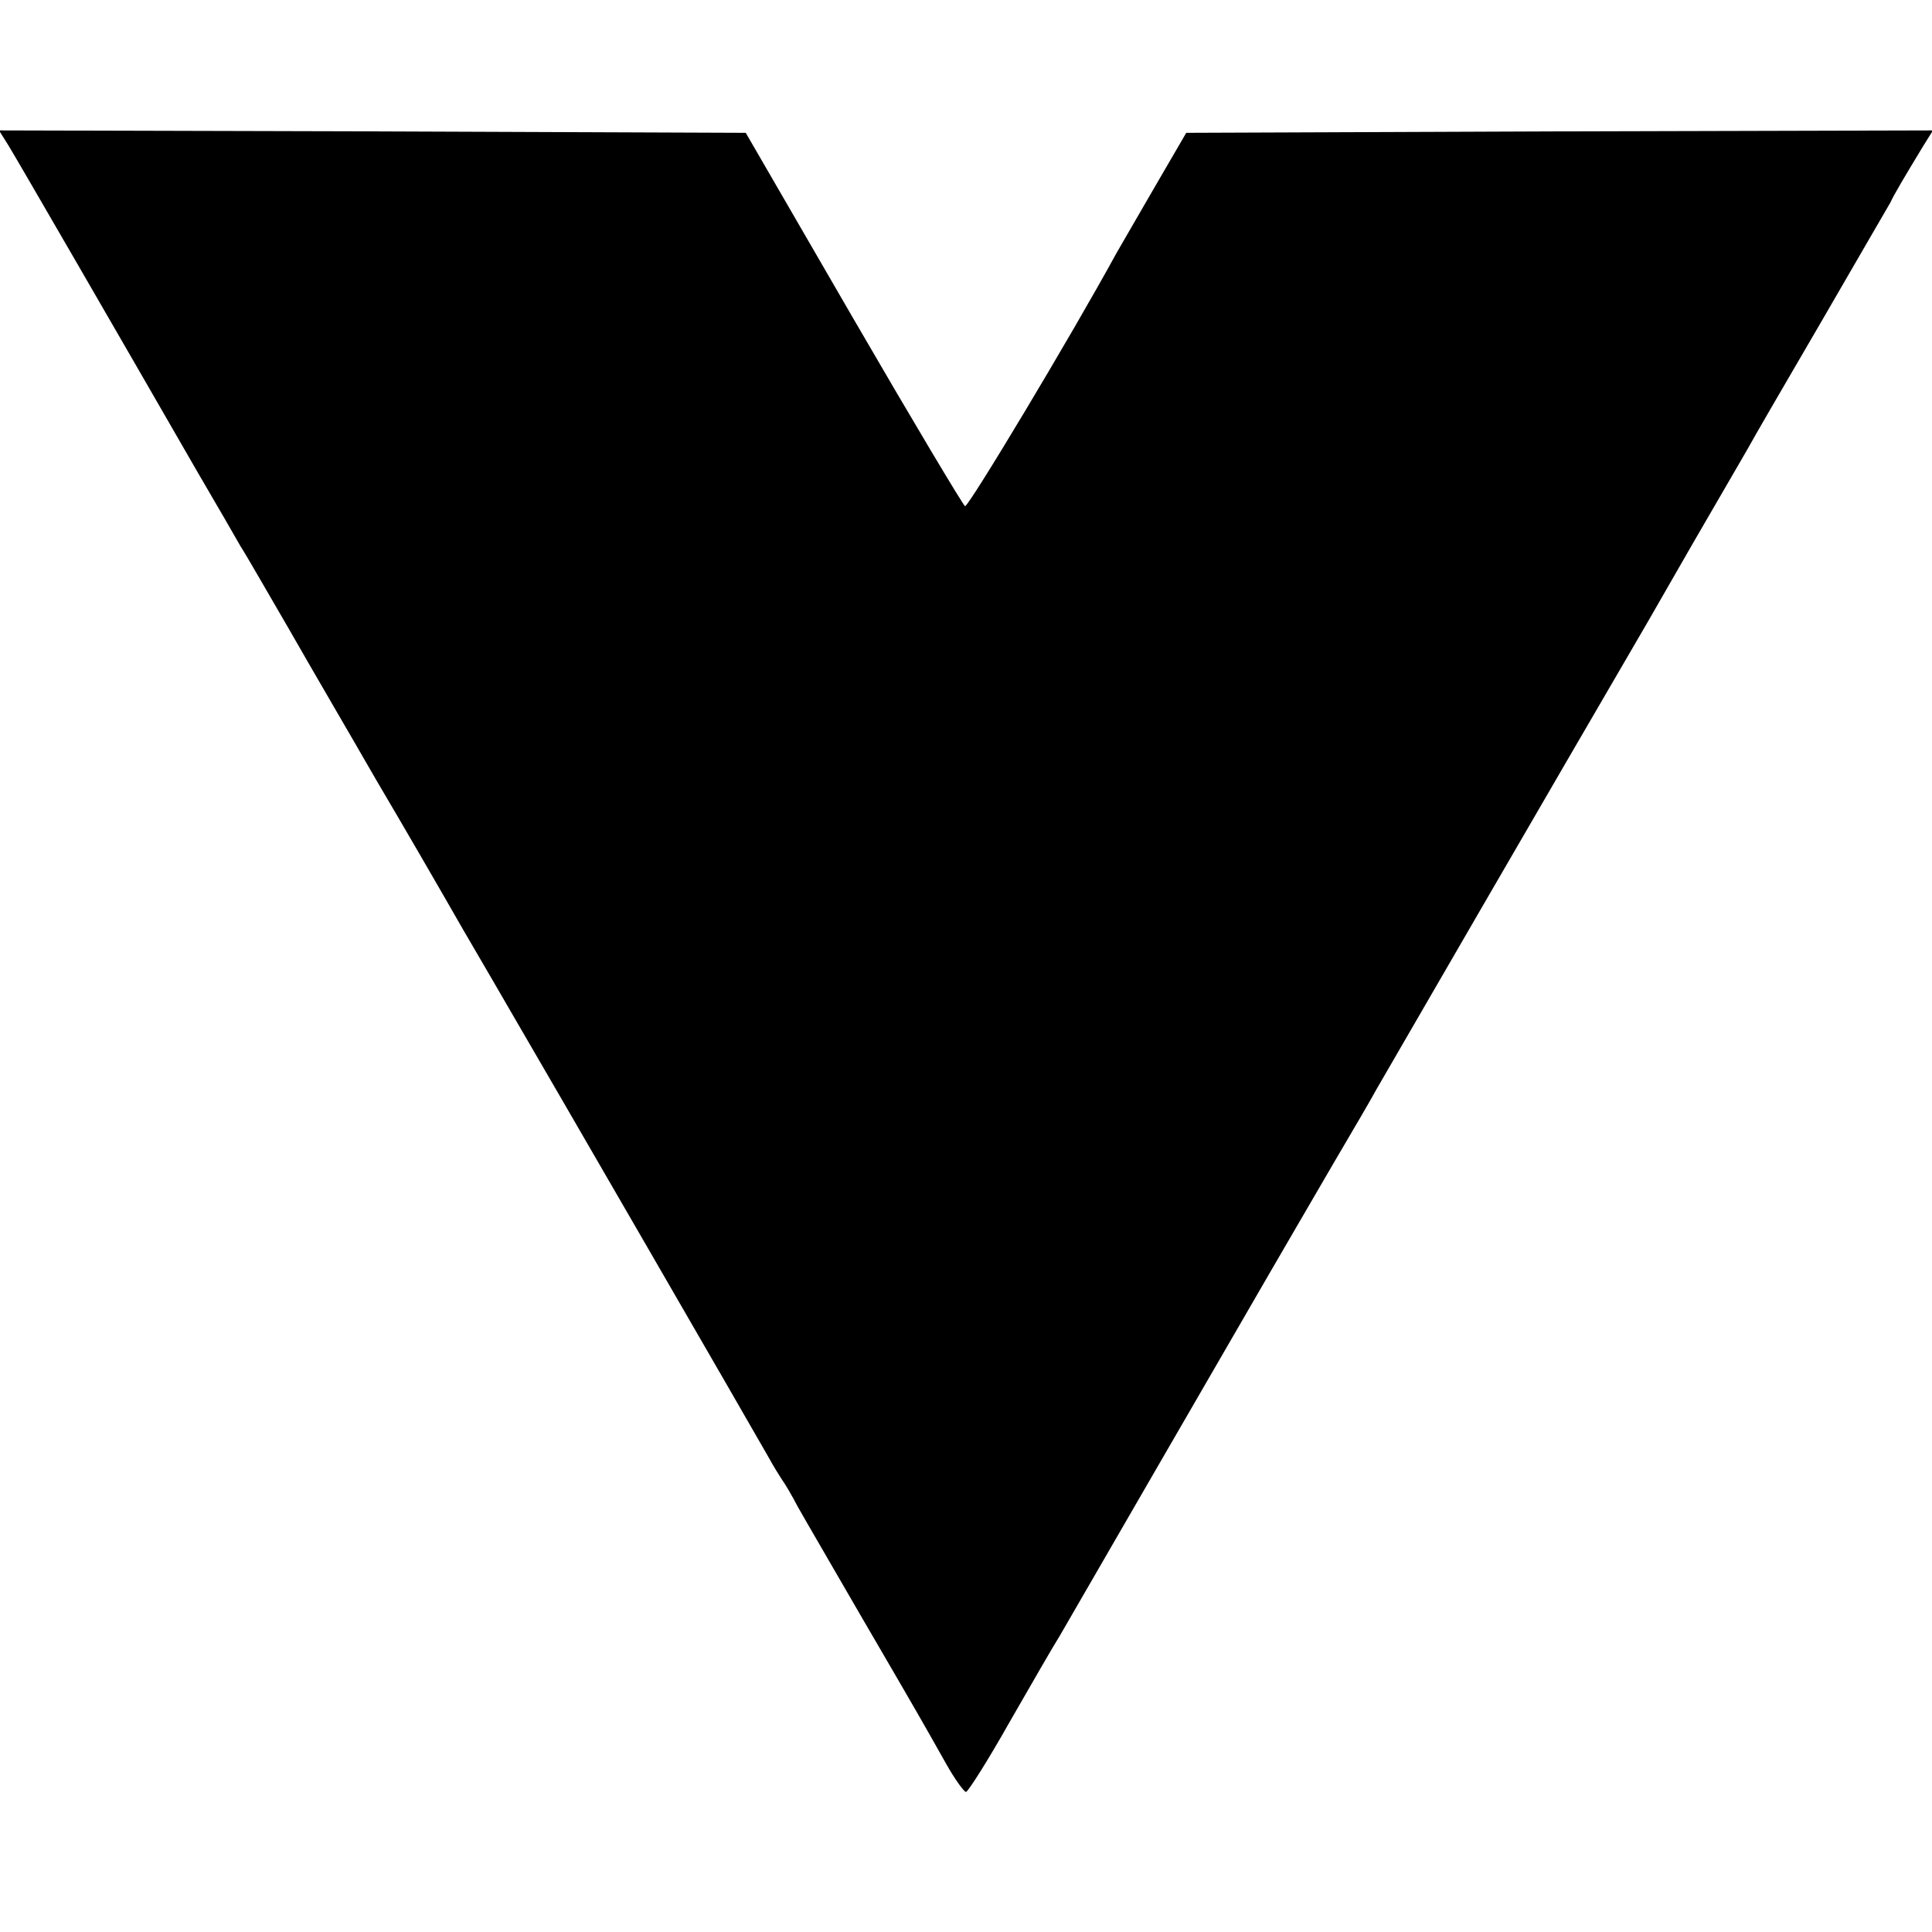
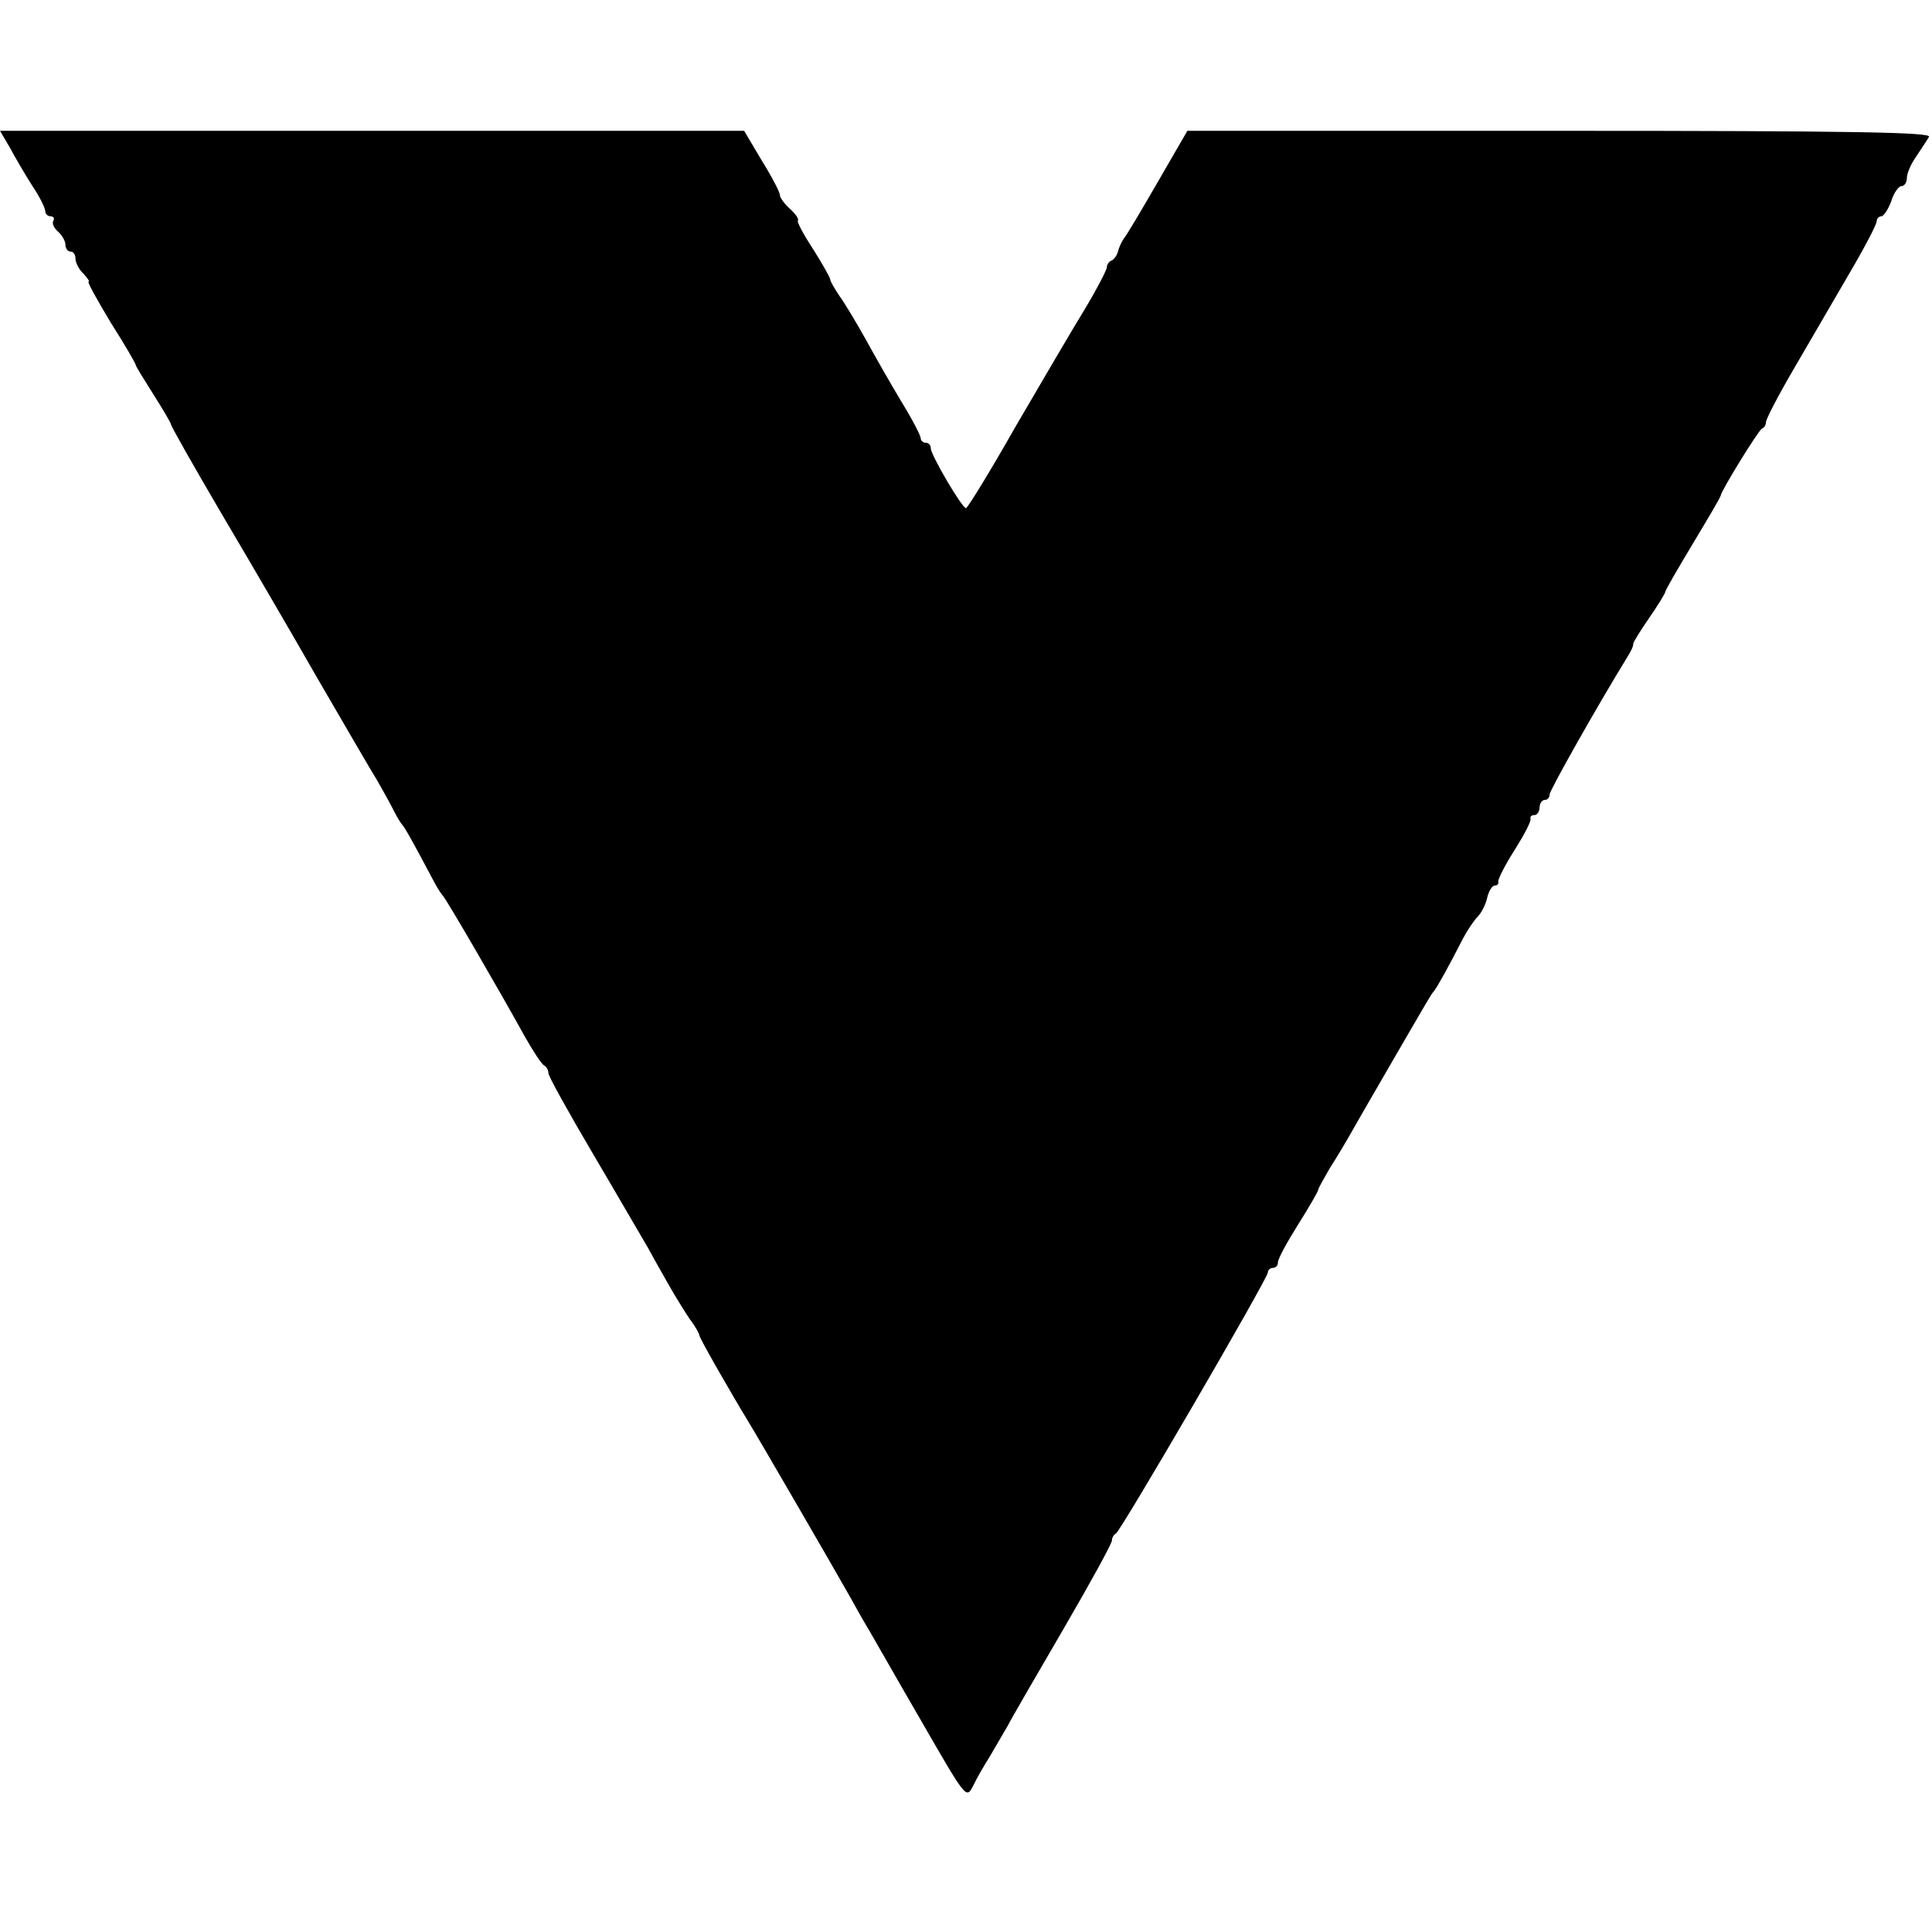
- <svg xmlns="http://www.w3.org/2000/svg" version="1.0" width="400pt" height="400pt" viewBox="0 0 400 400" preserveAspectRatio="xMidYMid meet">
-   <g transform="translate(0,400) scale(0.1,-0.1)" fill="#000000" stroke="none">
-     <path d="M18 3698 c19 -31 229 -394 389 -672 41 -70 82 -141 91 -157 10 -15 54 -92 100 -171 45 -79 127 -219 181 -313 55 -93 136 -233 180 -310 45 -77 88 -151 96 -165 76 -130 508 -877 535 -925 12 -22 26 -44 30 -50 4 -5 19 -30 32 -55 14 -25 74 -128 133 -230 116 -199 125 -215 174 -302 18 -32 37 -58 41 -58 4 0 46 66 91 146 46 80 92 160 103 177 20 35 350 605 438 757 30 52 88 151 128 220 40 68 81 138 90 155 15 26 360 622 563 970 38 66 78 136 89 155 11 19 37 64 58 100 21 36 47 81 58 100 10 19 80 139 154 266 74 128 138 238 142 245 6 14 31 56 68 117 l20 32 -773 -2 -773 -3 -64 -110 c-35 -60 -71 -123 -81 -140 -94 -172 -306 -525 -313 -523 -4 2 -108 176 -231 388 l-223 385 -773 3 -773 2 20 -32z" />
+ <svg xmlns="http://www.w3.org/2000/svg" version="1.0" width="384pt" height="384pt" viewBox="0 0 384 384" preserveAspectRatio="xMidYMid meet">
+   <g transform="translate(0,384) scale(0.1,-0.1)" fill="#000000" stroke="none">
+     <path d="M20 3546 c10 -19 30 -53 44 -75 15 -22 26 -45 26 -51 0 -5 5 -10 11 -10 5 0 8 -4 5 -9 -3 -5 1 -14 9 -21 8 -7 15 -19 15 -26 0 -8 5 -14 10 -14 6 0 10 -6 10 -14 0 -8 7 -22 16 -30 8 -9 13 -16 10 -16 -3 0 17 -36 44 -81 28 -44 50 -82 50 -85 0 -2 16 -28 35 -58 19 -30 35 -57 35 -60 0 -3 44 -81 98 -173 55 -93 142 -242 194 -333 53 -91 105 -181 117 -200 11 -19 26 -46 33 -60 7 -14 15 -27 18 -30 4 -4 18 -28 64 -115 6 -11 13 -22 16 -25 6 -5 115 -193 163 -280 17 -30 34 -56 39 -58 4 -2 8 -9 8 -15 0 -6 40 -78 89 -161 49 -83 98 -168 110 -188 11 -21 31 -55 42 -75 12 -21 30 -50 40 -65 11 -14 19 -29 19 -32 0 -5 57 -105 100 -176 12 -19 171 -293 199 -343 11 -20 29 -52 40 -70 10 -17 53 -93 96 -167 98 -170 95 -166 110 -138 6 13 21 39 33 58 11 19 27 46 35 60 7 14 57 100 110 191 53 91 97 171 97 177 0 6 4 12 8 14 9 4 302 507 302 519 0 5 5 9 10 9 6 0 10 5 10 11 0 7 18 40 40 75 22 35 40 66 40 69 0 3 11 22 23 43 13 20 35 57 49 82 14 25 48 83 75 130 27 47 56 96 64 110 8 14 16 27 19 30 5 5 31 52 58 105 9 17 22 36 29 43 7 7 16 24 19 38 3 13 10 24 15 24 5 0 8 3 7 8 -1 4 13 32 32 62 19 30 34 58 32 63 -1 4 2 7 8 7 5 0 10 7 10 15 0 8 5 15 10 15 6 0 10 5 10 11 0 8 93 173 155 274 7 11 12 22 11 25 0 3 14 26 32 52 18 26 32 49 32 52 0 3 25 46 55 96 30 50 55 92 55 95 0 8 75 130 82 133 5 2 8 8 8 13 0 6 25 54 56 107 31 53 81 139 110 189 30 51 54 97 54 103 0 5 4 10 9 10 5 0 14 14 20 30 5 17 15 30 20 30 6 0 11 7 11 16 0 9 8 28 18 42 10 15 22 33 26 40 6 9 -144 12 -733 12 l-741 0 -59 -102 c-33 -57 -63 -108 -68 -113 -4 -6 -9 -17 -11 -25 -2 -8 -8 -16 -13 -18 -5 -2 -9 -8 -9 -13 0 -5 -19 -42 -43 -82 -24 -39 -86 -145 -138 -234 -51 -90 -96 -163 -99 -163 -8 0 -70 106 -70 119 0 6 -4 11 -10 11 -5 0 -10 4 -10 9 0 5 -17 38 -38 72 -21 35 -53 91 -71 124 -18 32 -41 71 -52 86 -10 15 -19 30 -19 34 0 3 -15 30 -34 60 -19 29 -33 55 -30 57 2 3 -5 13 -16 23 -11 10 -20 22 -20 28 0 5 -16 36 -36 68 l-35 59 -740 0 -739 0 20 -34z" />
  </g>
</svg>
